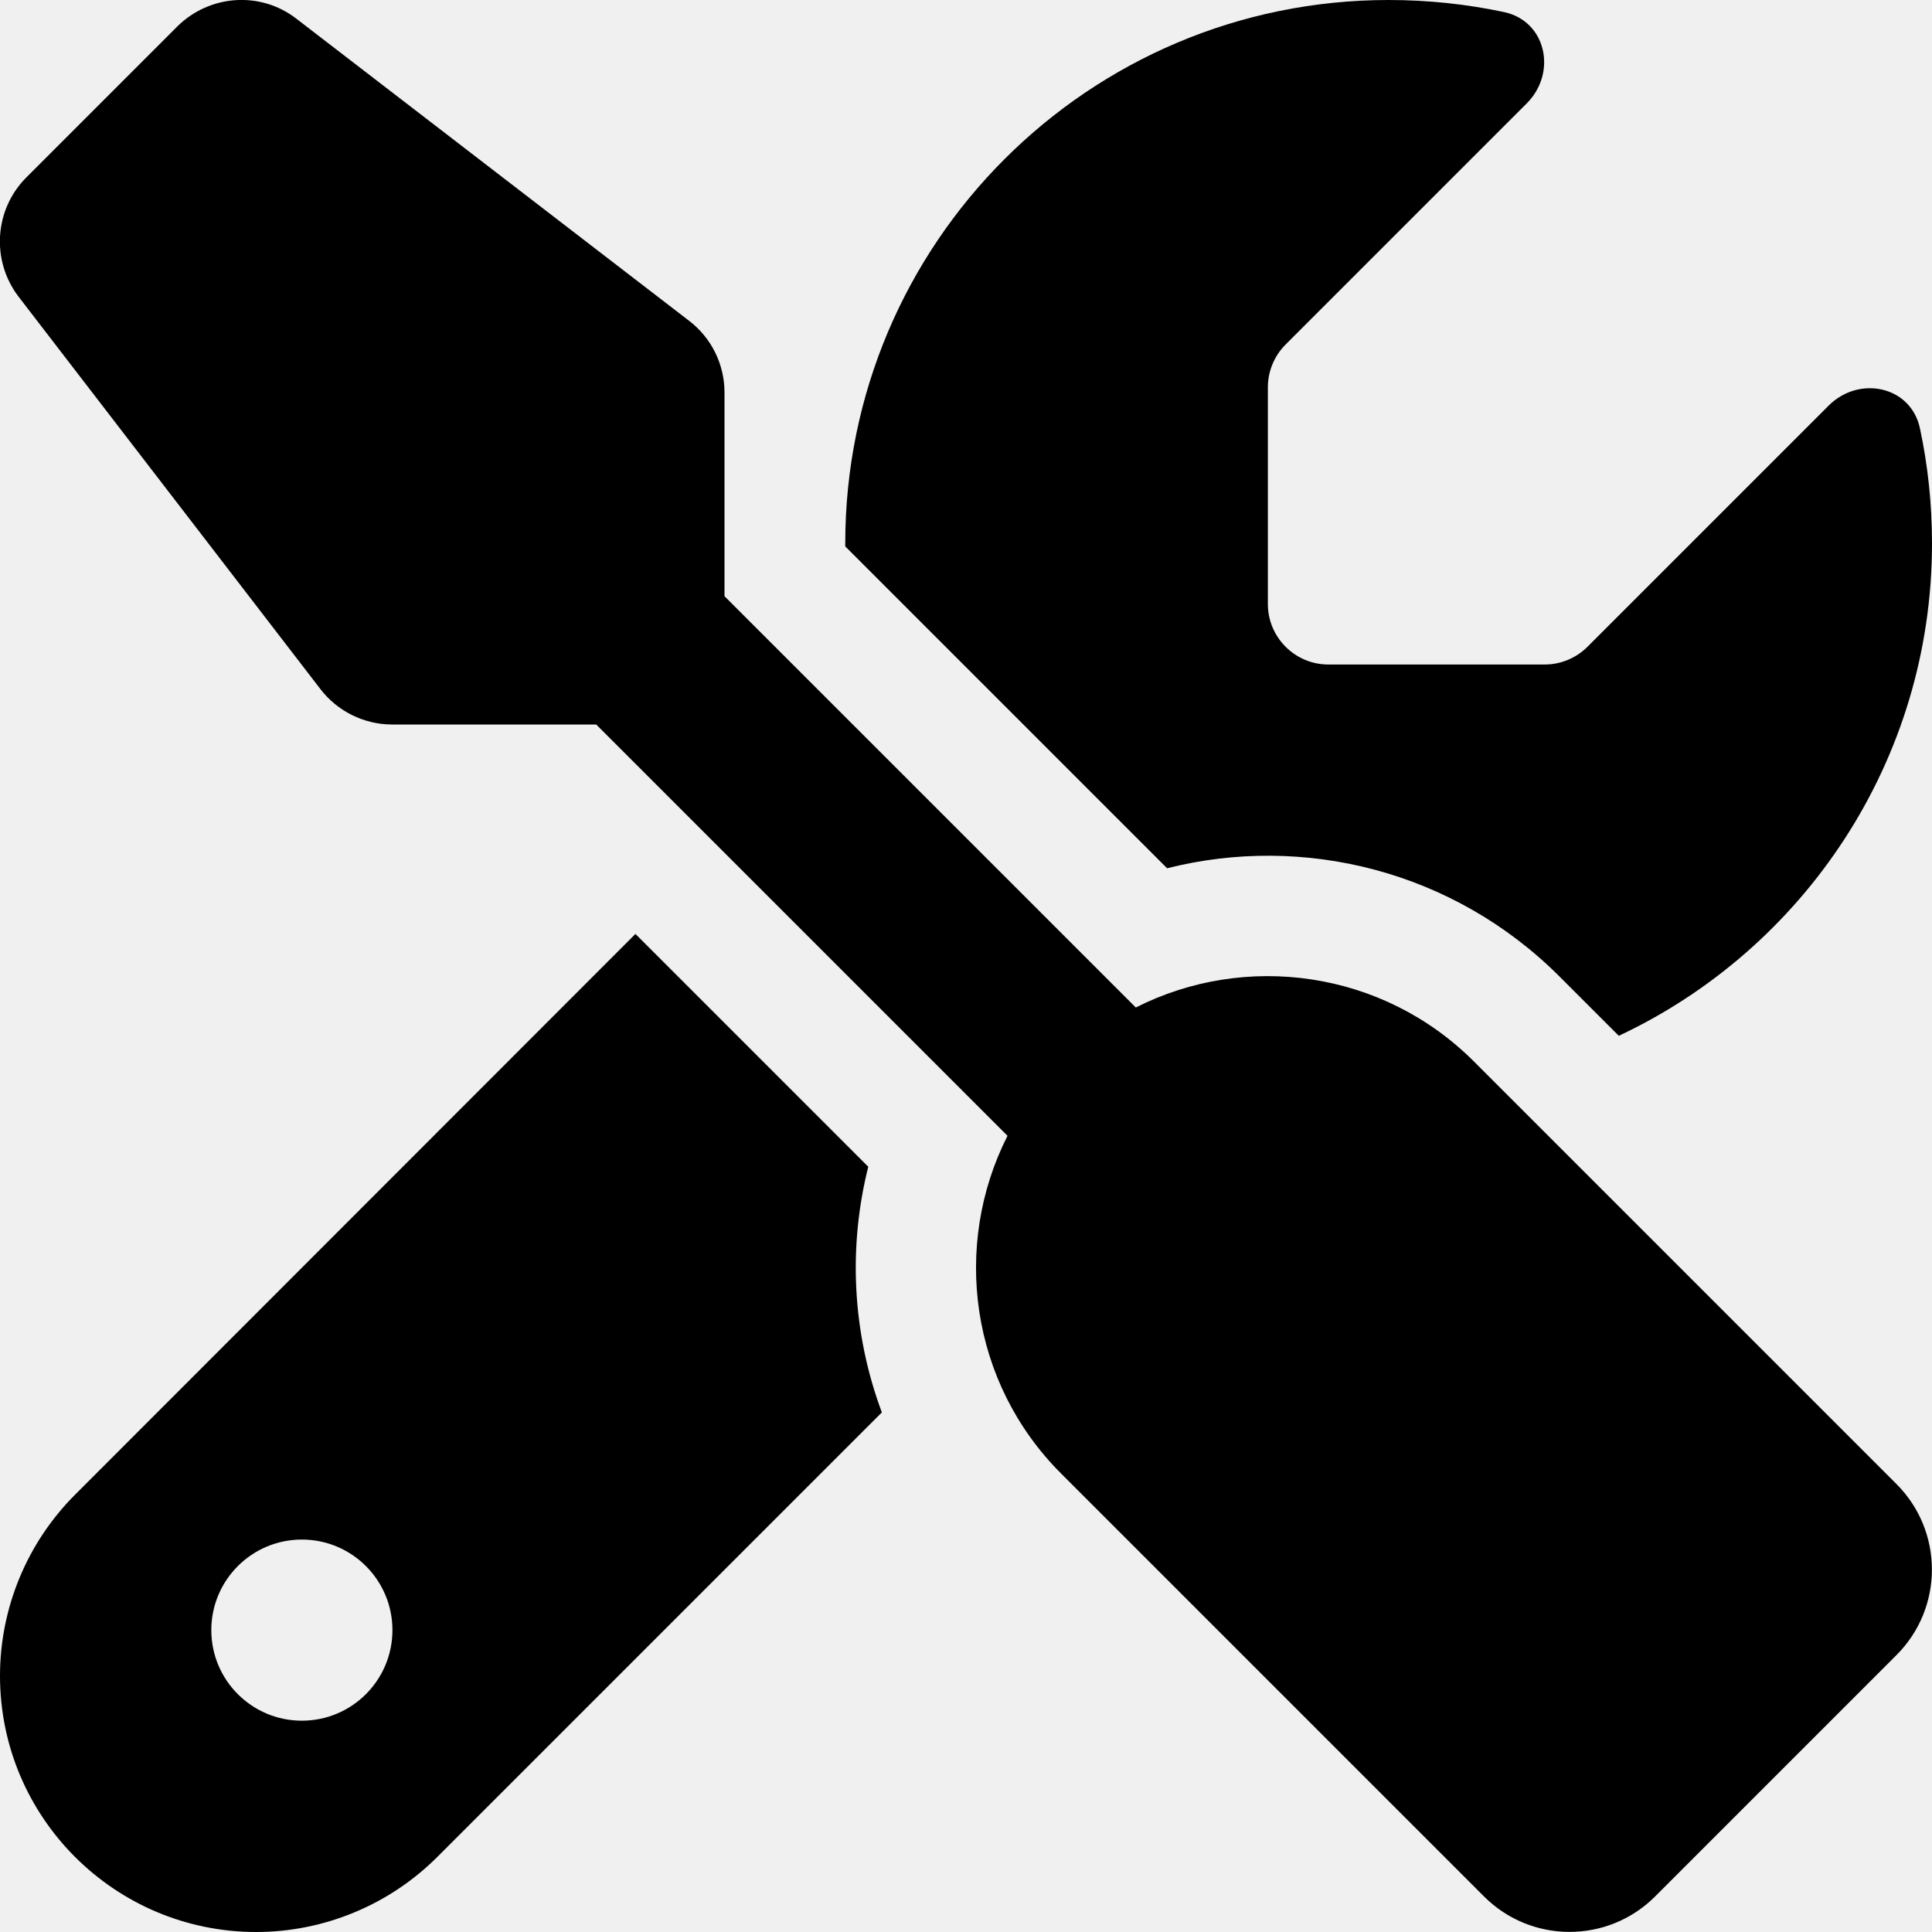
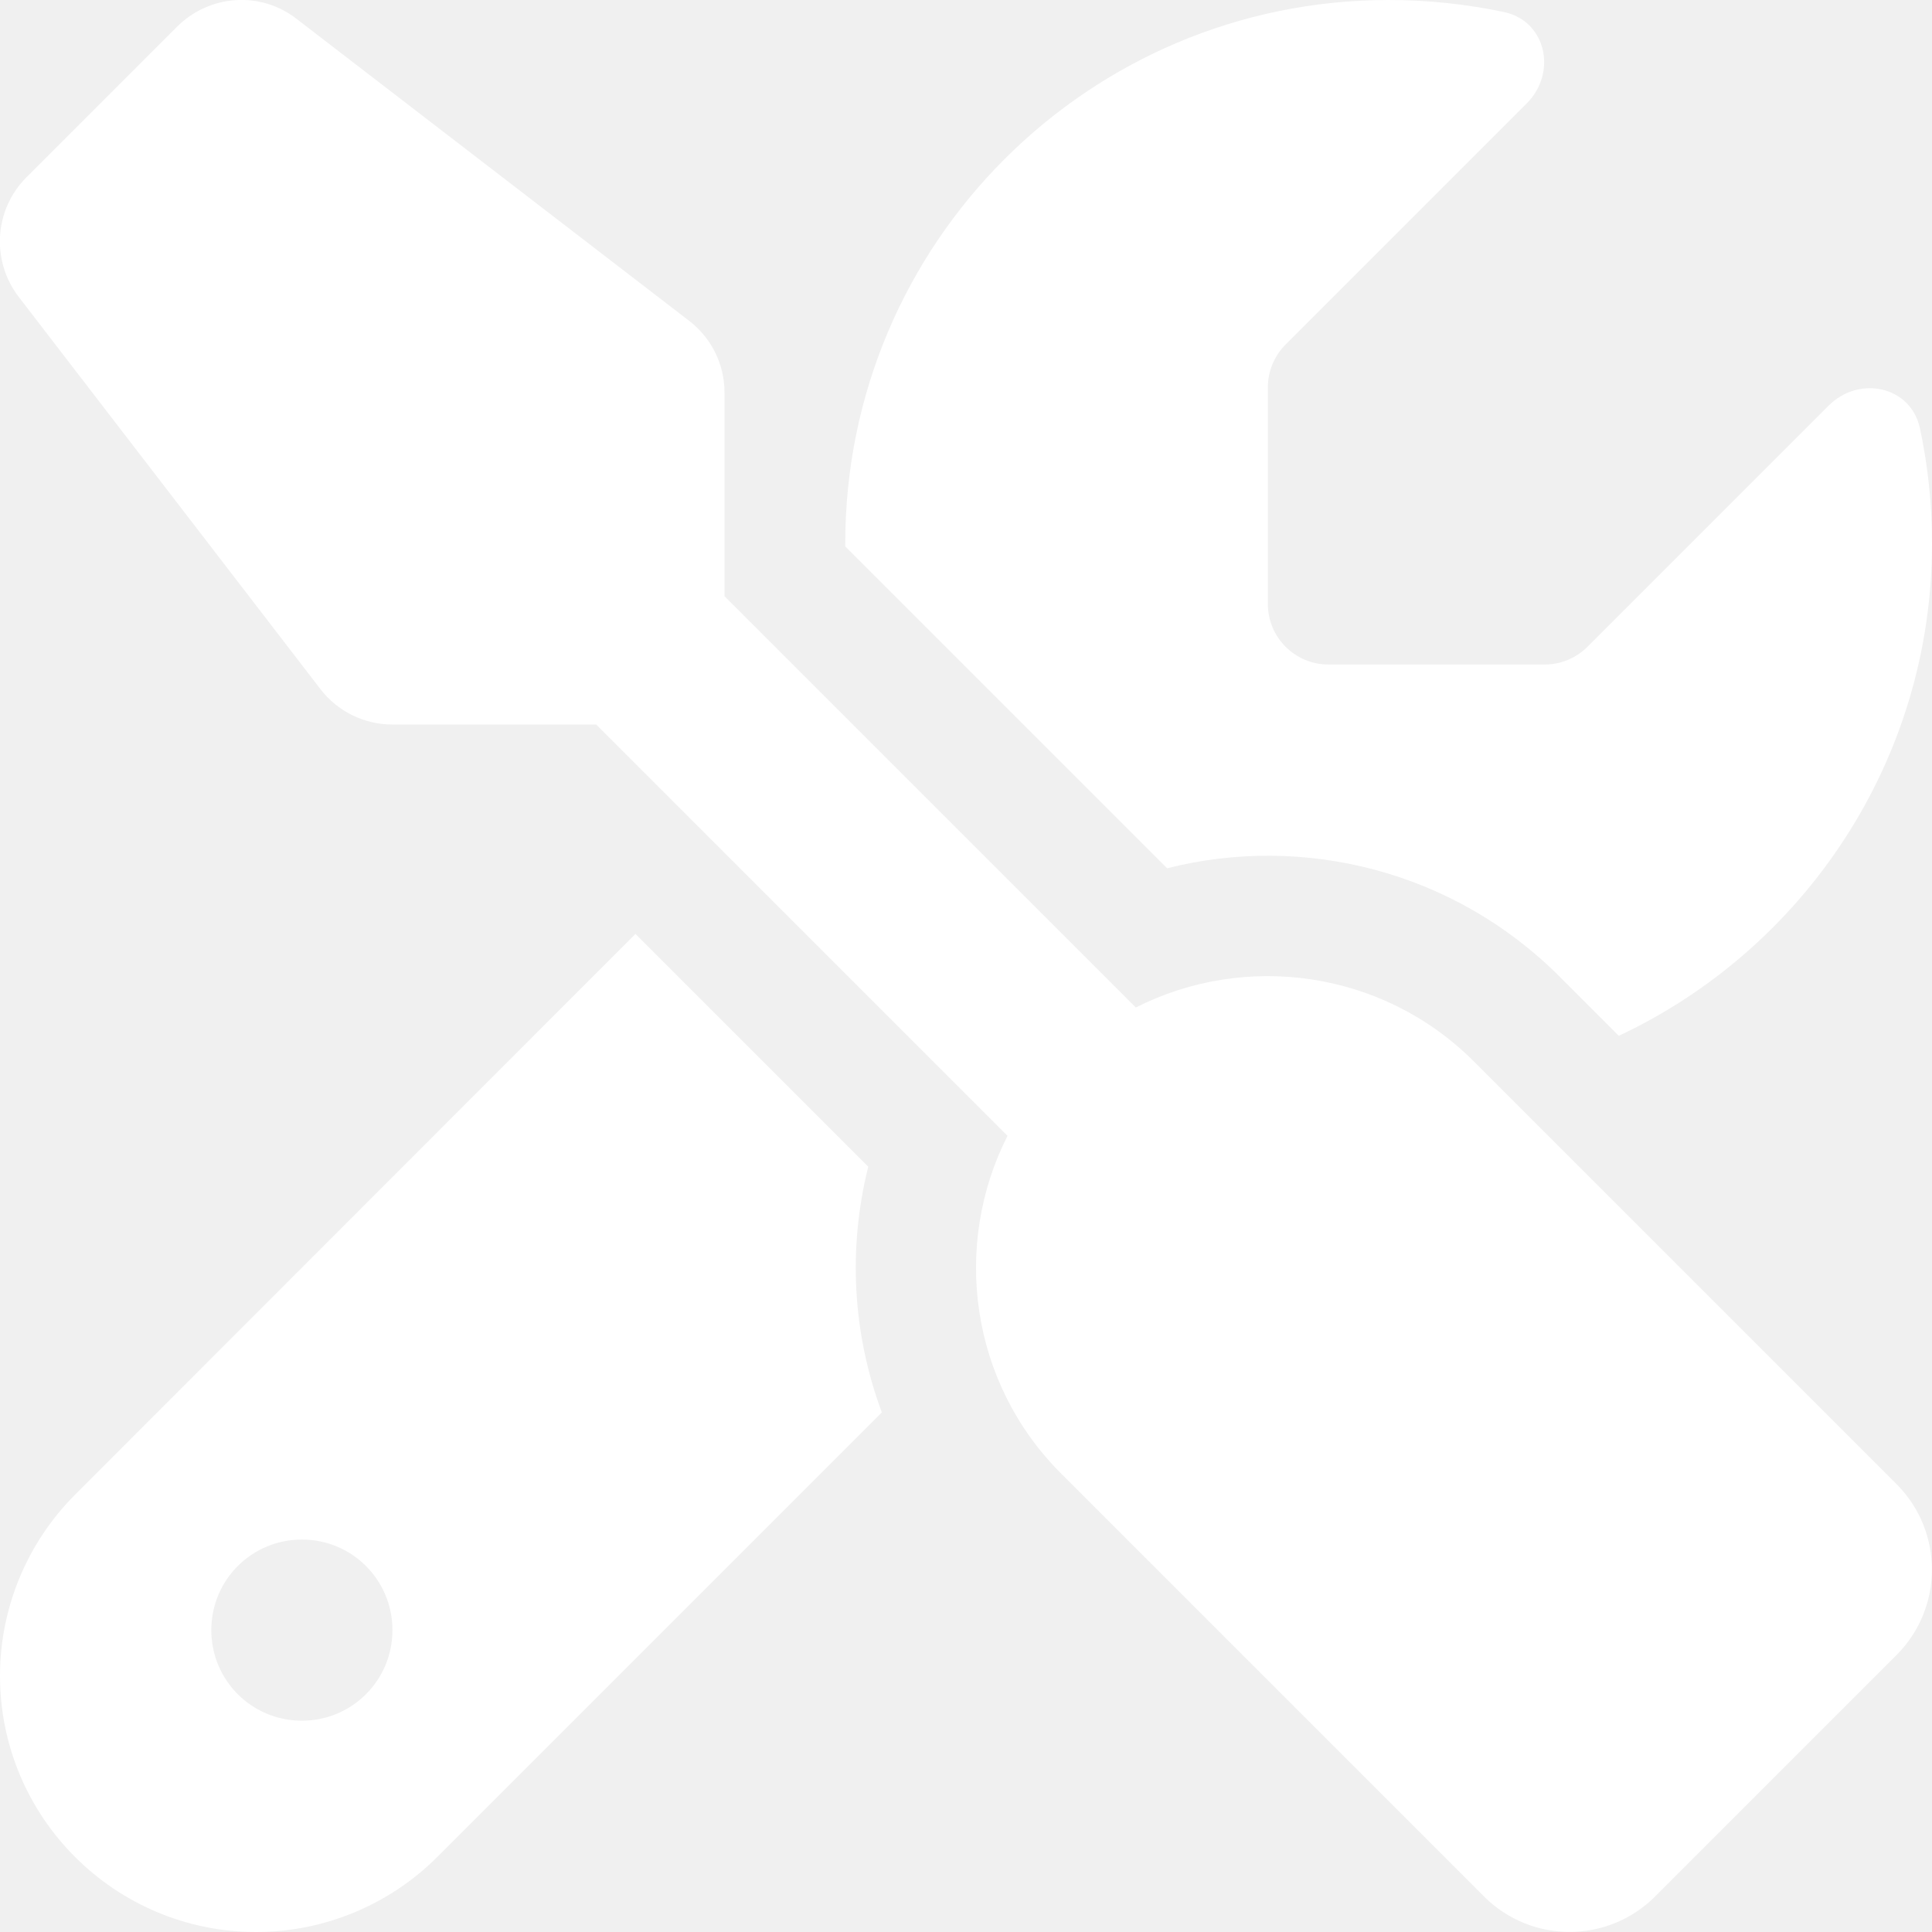
- <svg xmlns="http://www.w3.org/2000/svg" viewBox="0 0 512 512">
-   <path d="M78.6 5C69.1-2.4 55.6-1.5 47 7L7 47c-8.5 8.5-9.4 22-2.1 31.6l80 104c4.5 5.9 11.6 9.4 19 9.4h54.1l109 109c-14.7 29-10 65.4 14.3 89.6l112 112c12.5 12.5 32.8 12.5 45.3 0l64-64c12.5-12.5 12.5-32.8 0-45.3l-112-112c-24.2-24.2-60.6-29-89.6-14.3l-109-109V104c0-7.5-3.5-14.5-9.4-19L78.6 5zM19.9 396.1C7.2 408.8 0 426.1 0 444.1C0 481.6 30.4 512 67.9 512c18 0 35.3-7.2 48-19.9L233.7 374.3c-7.8-20.9-9-43.6-3.6-65.1l-61.7-61.7L19.9 396.1zM512 144c0-10.5-1.1-20.7-3.2-30.5c-2.4-11.2-16.1-14.1-24.2-6l-63.9 63.9c-3 3-7.1 4.7-11.3 4.7H352c-8.8 0-16-7.2-16-16V102.6c0-4.2 1.7-8.3 4.7-11.3l63.9-63.9c8.1-8.1 5.2-21.8-6-24.2C388.7 1.1 378.5 0 368 0C288.5 0 224 64.5 224 144l0 .8 85.3 85.3c36-9.1 75.8 .5 104 28.7L429 274.5c49-23 83-72.8 83-130.5zM56 432a24 24 0 1 1 48 0 24 24 0 1 1 -48 0z" />
+ <svg xmlns="http://www.w3.org/2000/svg" version="1.1" id="Layer_1" x="0px" y="0px" viewBox="0 0 512 512" style="enable-background:new 0 0 512 512;" xml:space="preserve">
+   <style type="text/css">
+ 	.st0{fill:#FFFFFF;}
+ </style>
+   <path class="st0" d="M78.6,5c-9.5-7.4-23-6.5-31.6,2L7,47c-8.5,8.5-9.4,22-2.1,31.6l80,104c4.5,5.9,11.6,9.4,19,9.4H158l109,109  c-14.7,29-10,65.4,14.3,89.6l112,112c12.5,12.5,32.8,12.5,45.3,0l64-64c12.5-12.5,12.5-32.8,0-45.3l-112-112  c-24.2-24.2-60.6-29-89.6-14.3L192,158v-54c0-7.5-3.5-14.5-9.4-19L78.6,5z M19.9,396.1C7.2,408.8,0,426.1,0,444.1  C0,481.6,30.4,512,67.9,512c18,0,35.3-7.2,48-19.9l117.8-117.8c-7.8-20.9-9-43.6-3.6-65.1l-61.7-61.7L19.9,396.1z M512,144  c0-10.5-1.1-20.7-3.2-30.5c-2.4-11.2-16.1-14.1-24.2-6l-63.9,63.9c-3,3-7.1,4.7-11.3,4.7H352c-8.8,0-16-7.2-16-16v-57.5  c0-4.2,1.7-8.3,4.7-11.3l63.9-63.9c8.1-8.1,5.2-21.8-6-24.2C388.7,1.1,378.5,0,368,0c-79.5,0-144,64.5-144,144v0.8l85.3,85.3  c36-9.1,75.8,0.5,104,28.7l15.7,15.7C478,251.5,512,201.7,512,144z M56,432c0-13.3,10.7-24,24-24s24,10.7,24,24s-10.7,24-24,24  S56,445.3,56,432z" />
</svg>
